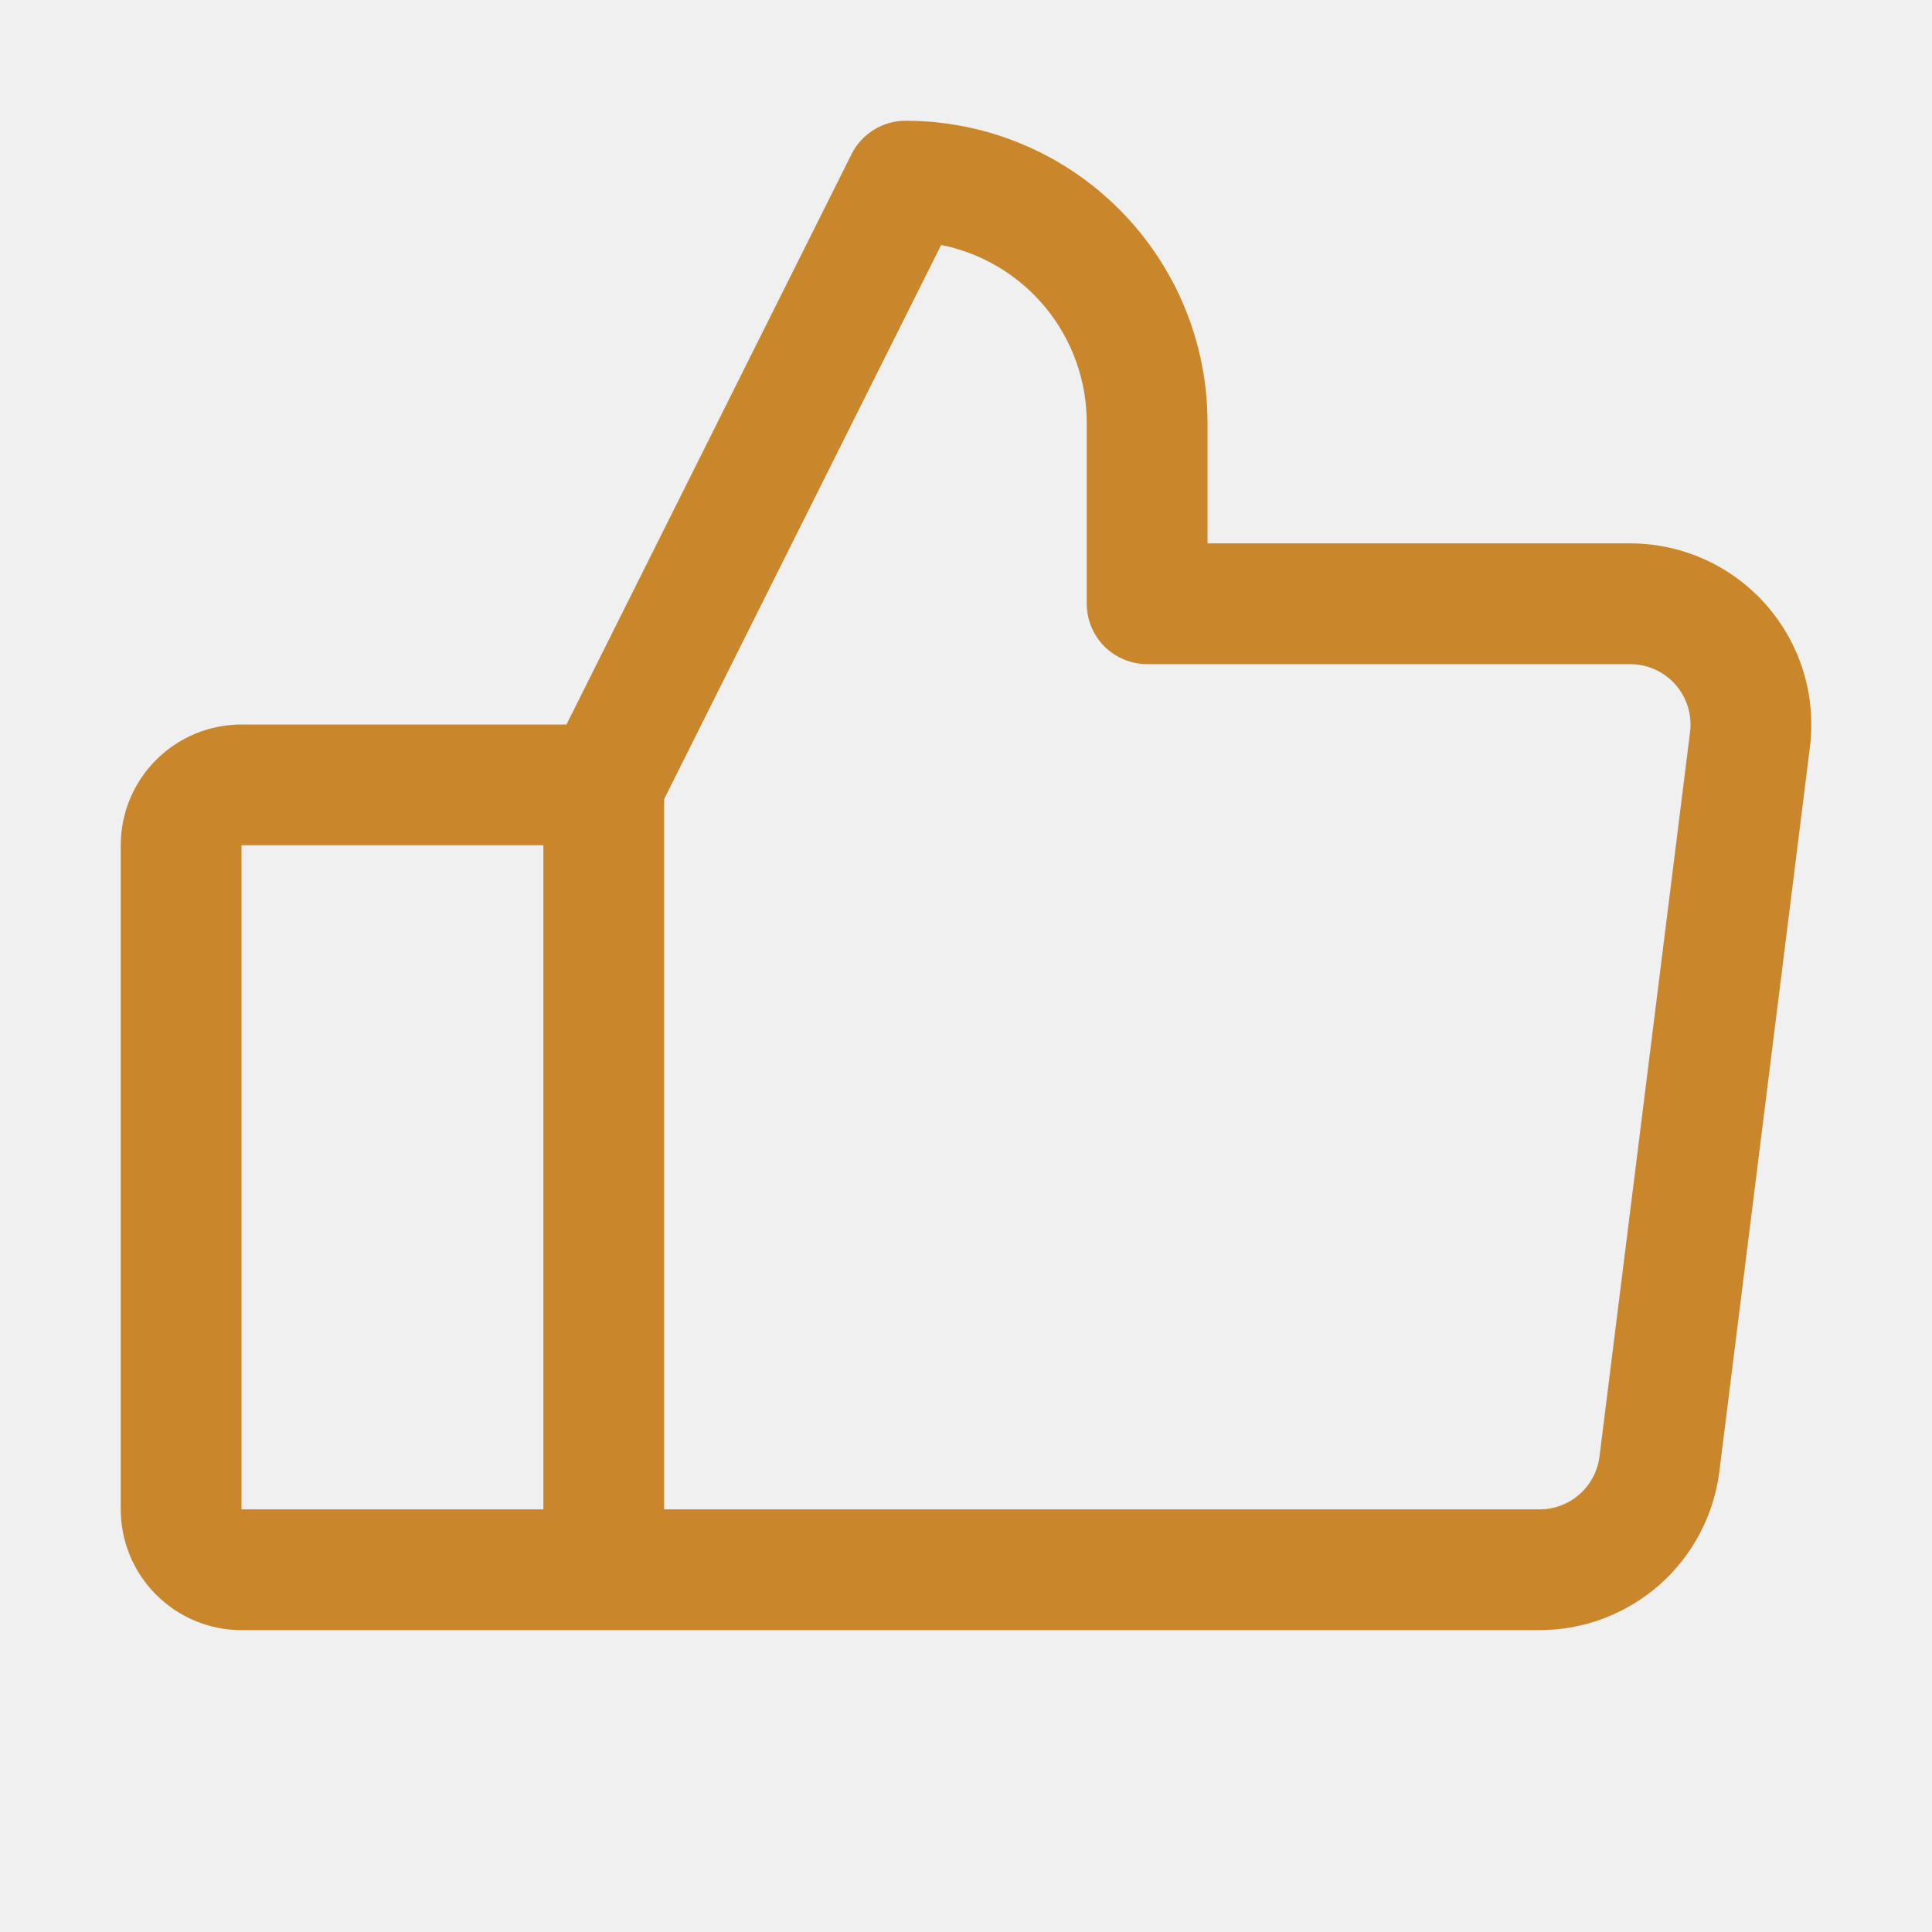
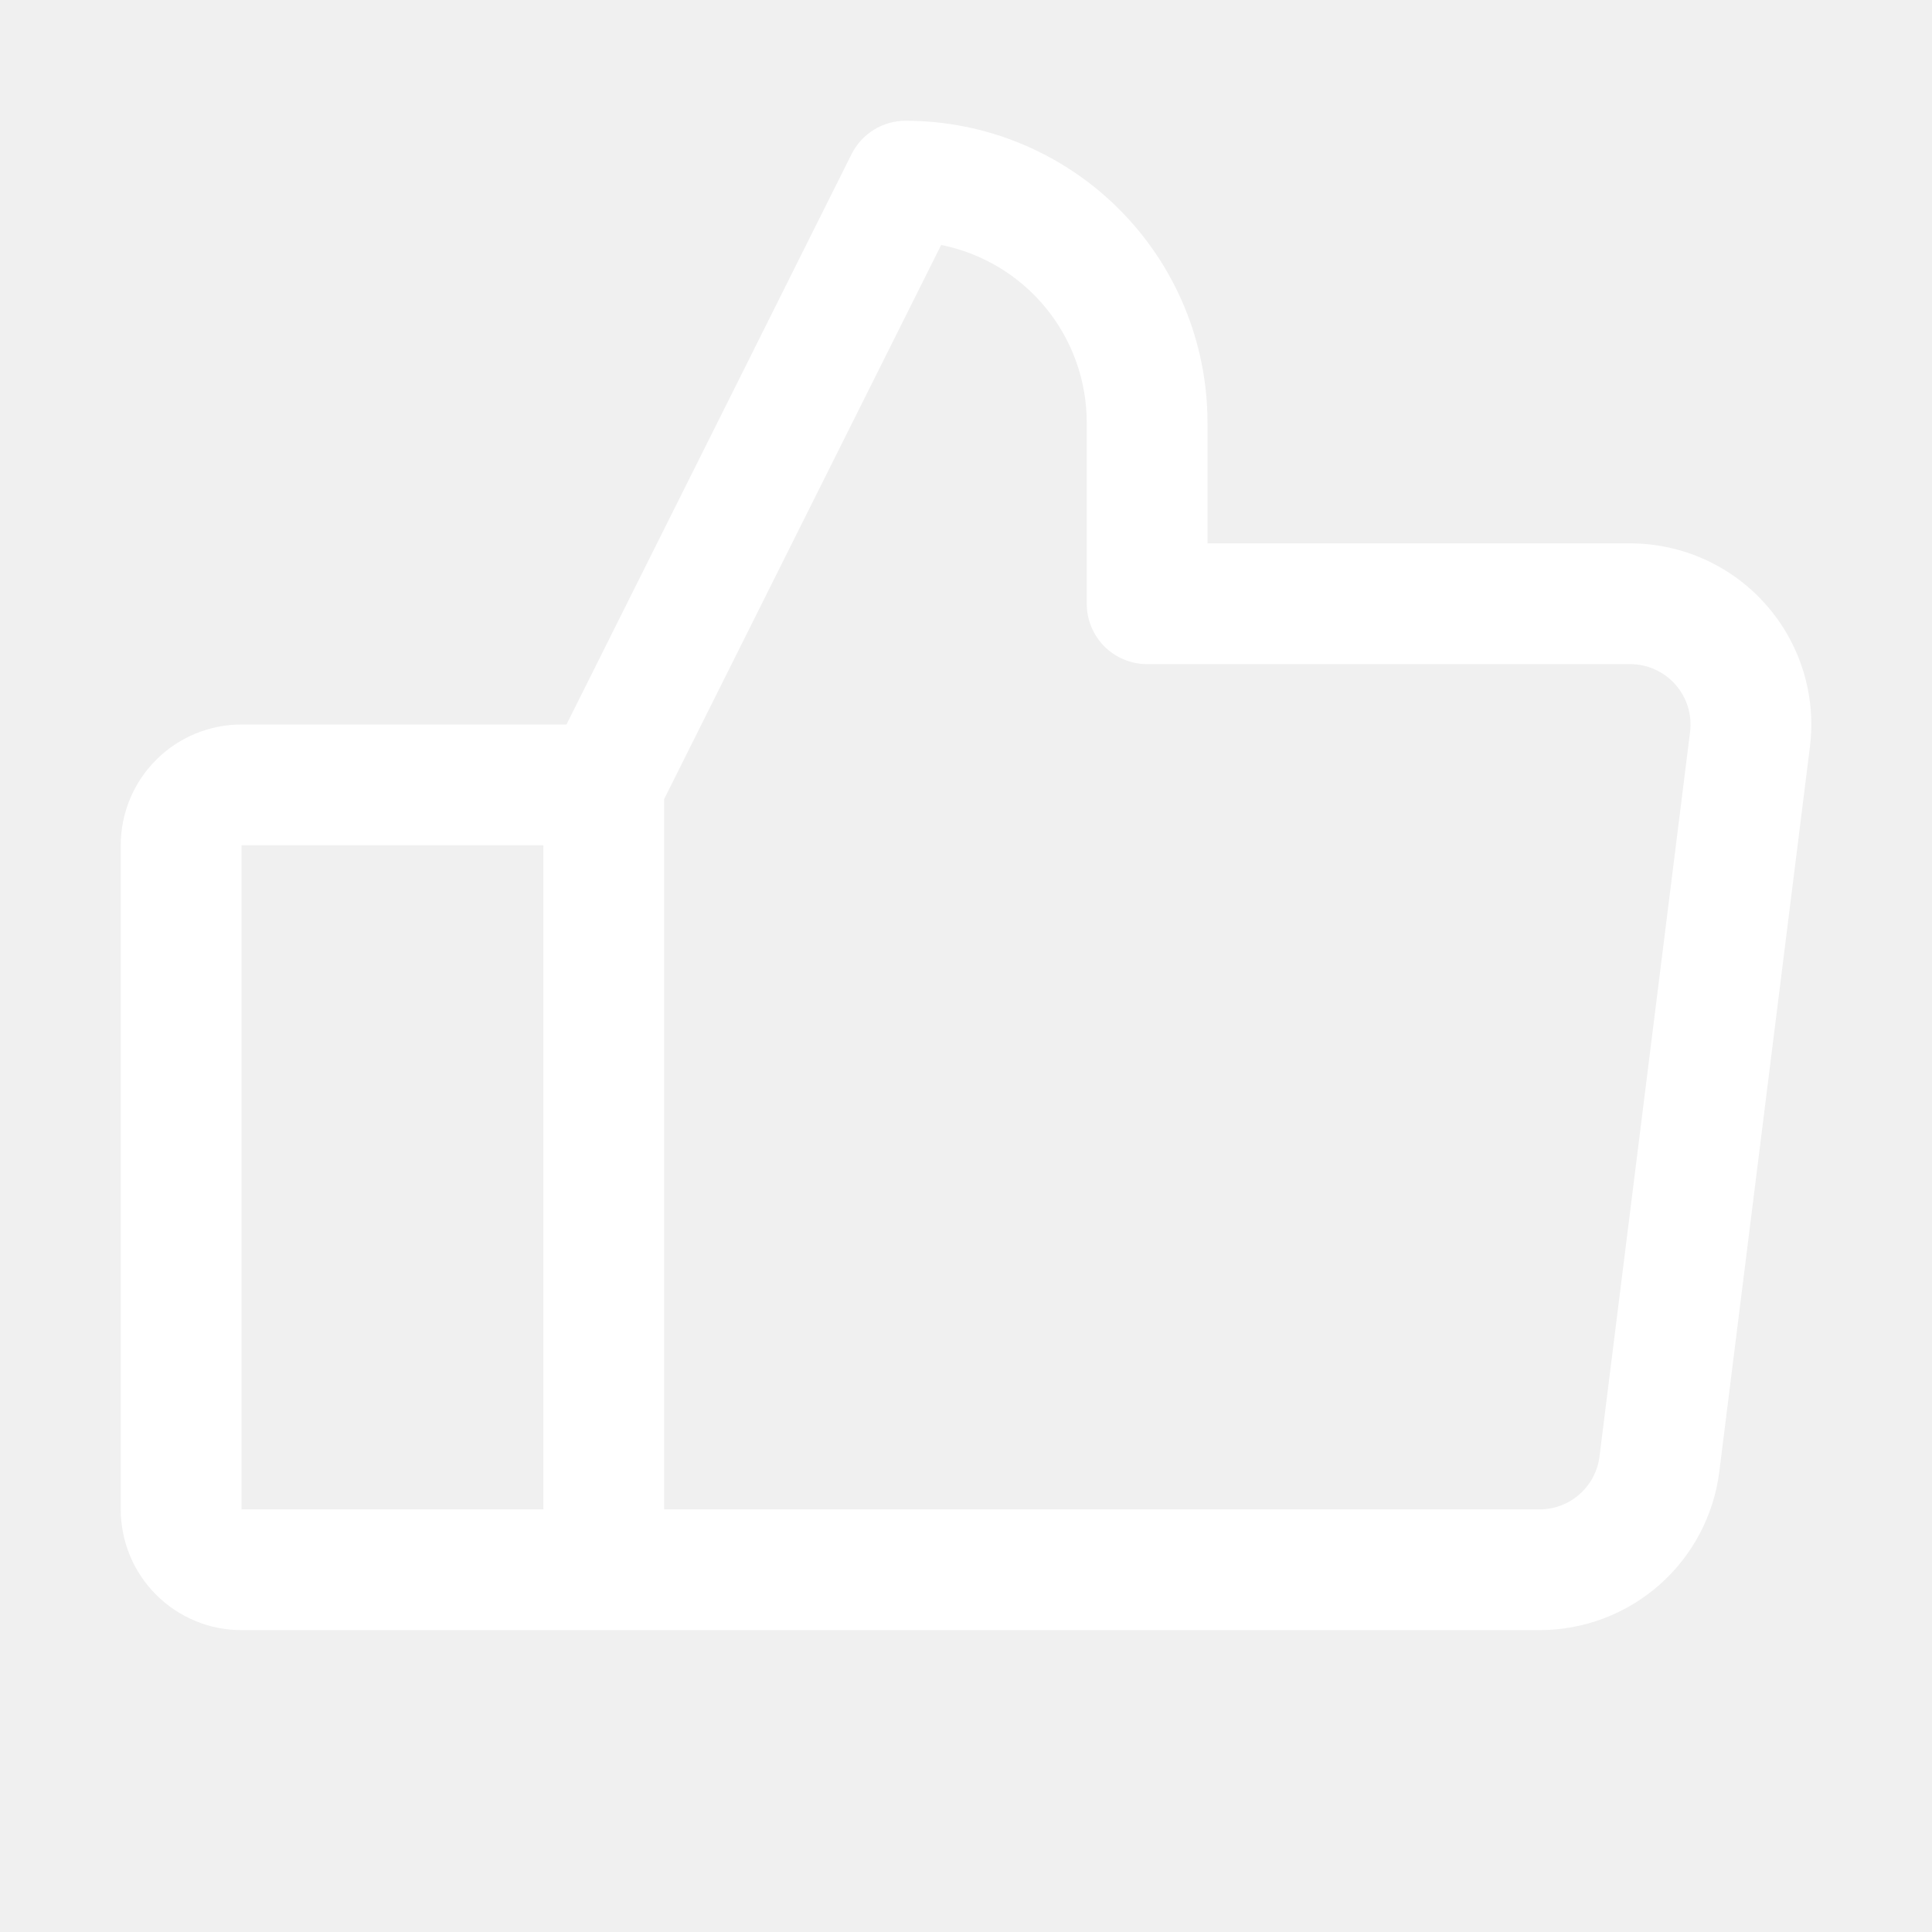
<svg xmlns="http://www.w3.org/2000/svg" width="48" height="48" viewBox="0 0 48 48" fill="none">
-   <path d="M43.875 15.023C43.453 14.544 42.933 14.161 42.351 13.898C41.769 13.636 41.138 13.5 40.5 13.5H30V10.5C30 8.511 29.21 6.603 27.803 5.197C26.397 3.79 24.489 3 22.5 3C22.221 3 21.948 3.077 21.711 3.224C21.474 3.37 21.282 3.58 21.157 3.829L14.074 18H6C5.204 18 4.441 18.316 3.879 18.879C3.316 19.441 3 20.204 3 21V37.5C3 38.296 3.316 39.059 3.879 39.621C4.441 40.184 5.204 40.5 6 40.5H38.25C39.346 40.5 40.405 40.1 41.227 39.376C42.05 38.651 42.579 37.65 42.716 36.562L44.966 18.562C45.046 17.929 44.99 17.285 44.802 16.675C44.614 16.065 44.298 15.501 43.875 15.023ZM6 21H13.5V37.5H6V21ZM41.989 18.188L39.739 36.188C39.693 36.55 39.517 36.883 39.242 37.125C38.968 37.367 38.615 37.5 38.25 37.5H16.5V19.854L23.383 6.086C24.403 6.29 25.321 6.842 25.981 7.647C26.64 8.451 27 9.46 27 10.5V15C27 15.398 27.158 15.779 27.439 16.061C27.721 16.342 28.102 16.5 28.5 16.5H40.5C40.713 16.5 40.923 16.545 41.117 16.633C41.311 16.72 41.484 16.848 41.625 17.008C41.766 17.167 41.871 17.355 41.934 17.558C41.997 17.762 42.015 17.976 41.989 18.188Z" fill="#C9862B" />
+   <path d="M43.875 15.023C43.453 14.544 42.933 14.161 42.351 13.898C41.769 13.636 41.138 13.5 40.5 13.5H30V10.5C30 8.511 29.21 6.603 27.803 5.197C26.397 3.79 24.489 3 22.5 3C22.221 3 21.948 3.077 21.711 3.224C21.474 3.37 21.282 3.58 21.157 3.829L14.074 18H6C5.204 18 4.441 18.316 3.879 18.879C3.316 19.441 3 20.204 3 21V37.5C3 38.296 3.316 39.059 3.879 39.621C4.441 40.184 5.204 40.5 6 40.5H38.25C39.346 40.5 40.405 40.1 41.227 39.376C42.05 38.651 42.579 37.65 42.716 36.562L44.966 18.562C45.046 17.929 44.99 17.285 44.802 16.675C44.614 16.065 44.298 15.501 43.875 15.023ZM6 21H13.5V37.5H6V21ZM41.989 18.188L39.739 36.188C39.693 36.55 39.517 36.883 39.242 37.125C38.968 37.367 38.615 37.5 38.25 37.5H16.5V19.854L23.383 6.086C24.403 6.29 25.321 6.842 25.981 7.647C26.64 8.451 27 9.46 27 10.5V15C27 15.398 27.158 15.779 27.439 16.061C27.721 16.342 28.102 16.5 28.5 16.5H40.5C40.713 16.5 40.923 16.545 41.117 16.633C41.311 16.72 41.484 16.848 41.625 17.008C41.766 17.167 41.871 17.355 41.934 17.558C41.997 17.762 42.015 17.976 41.989 18.188Z" fill="#ffffff" />
</svg>
